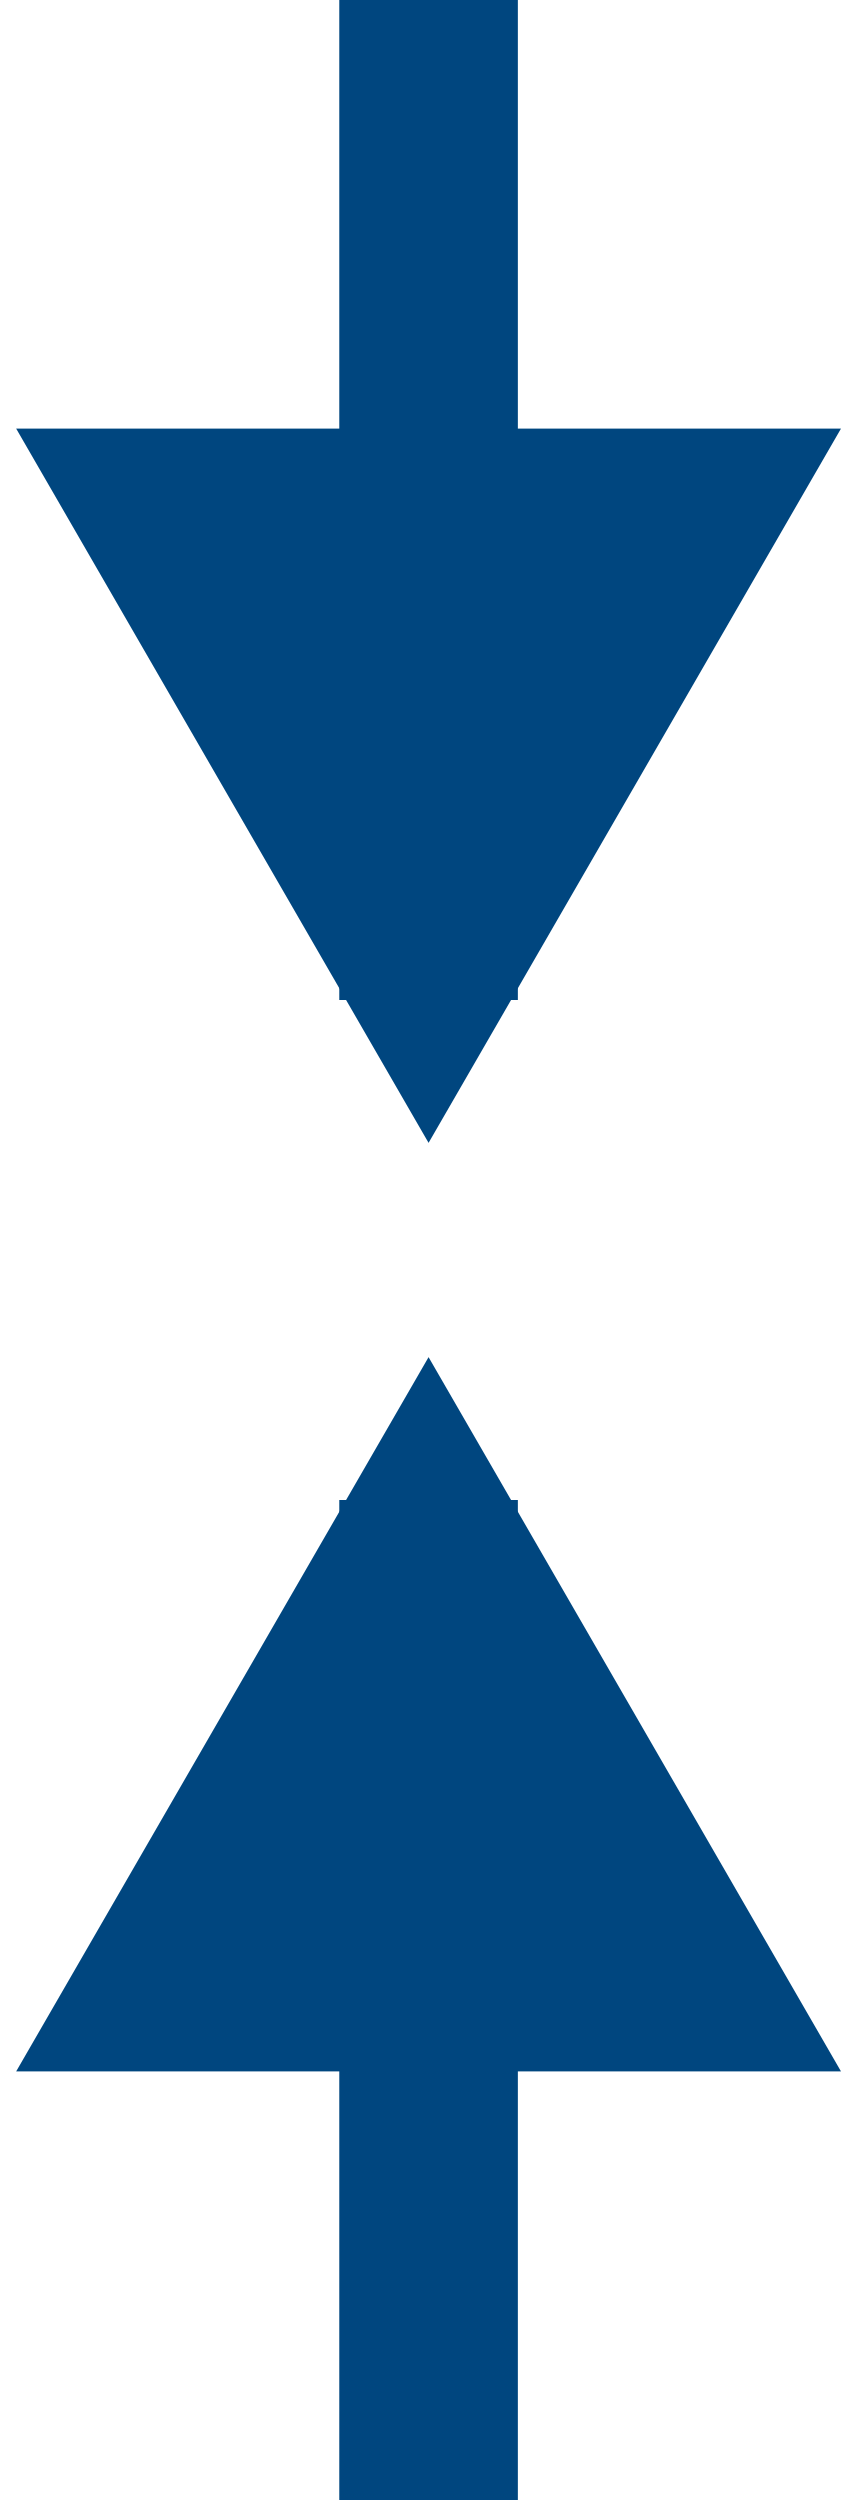
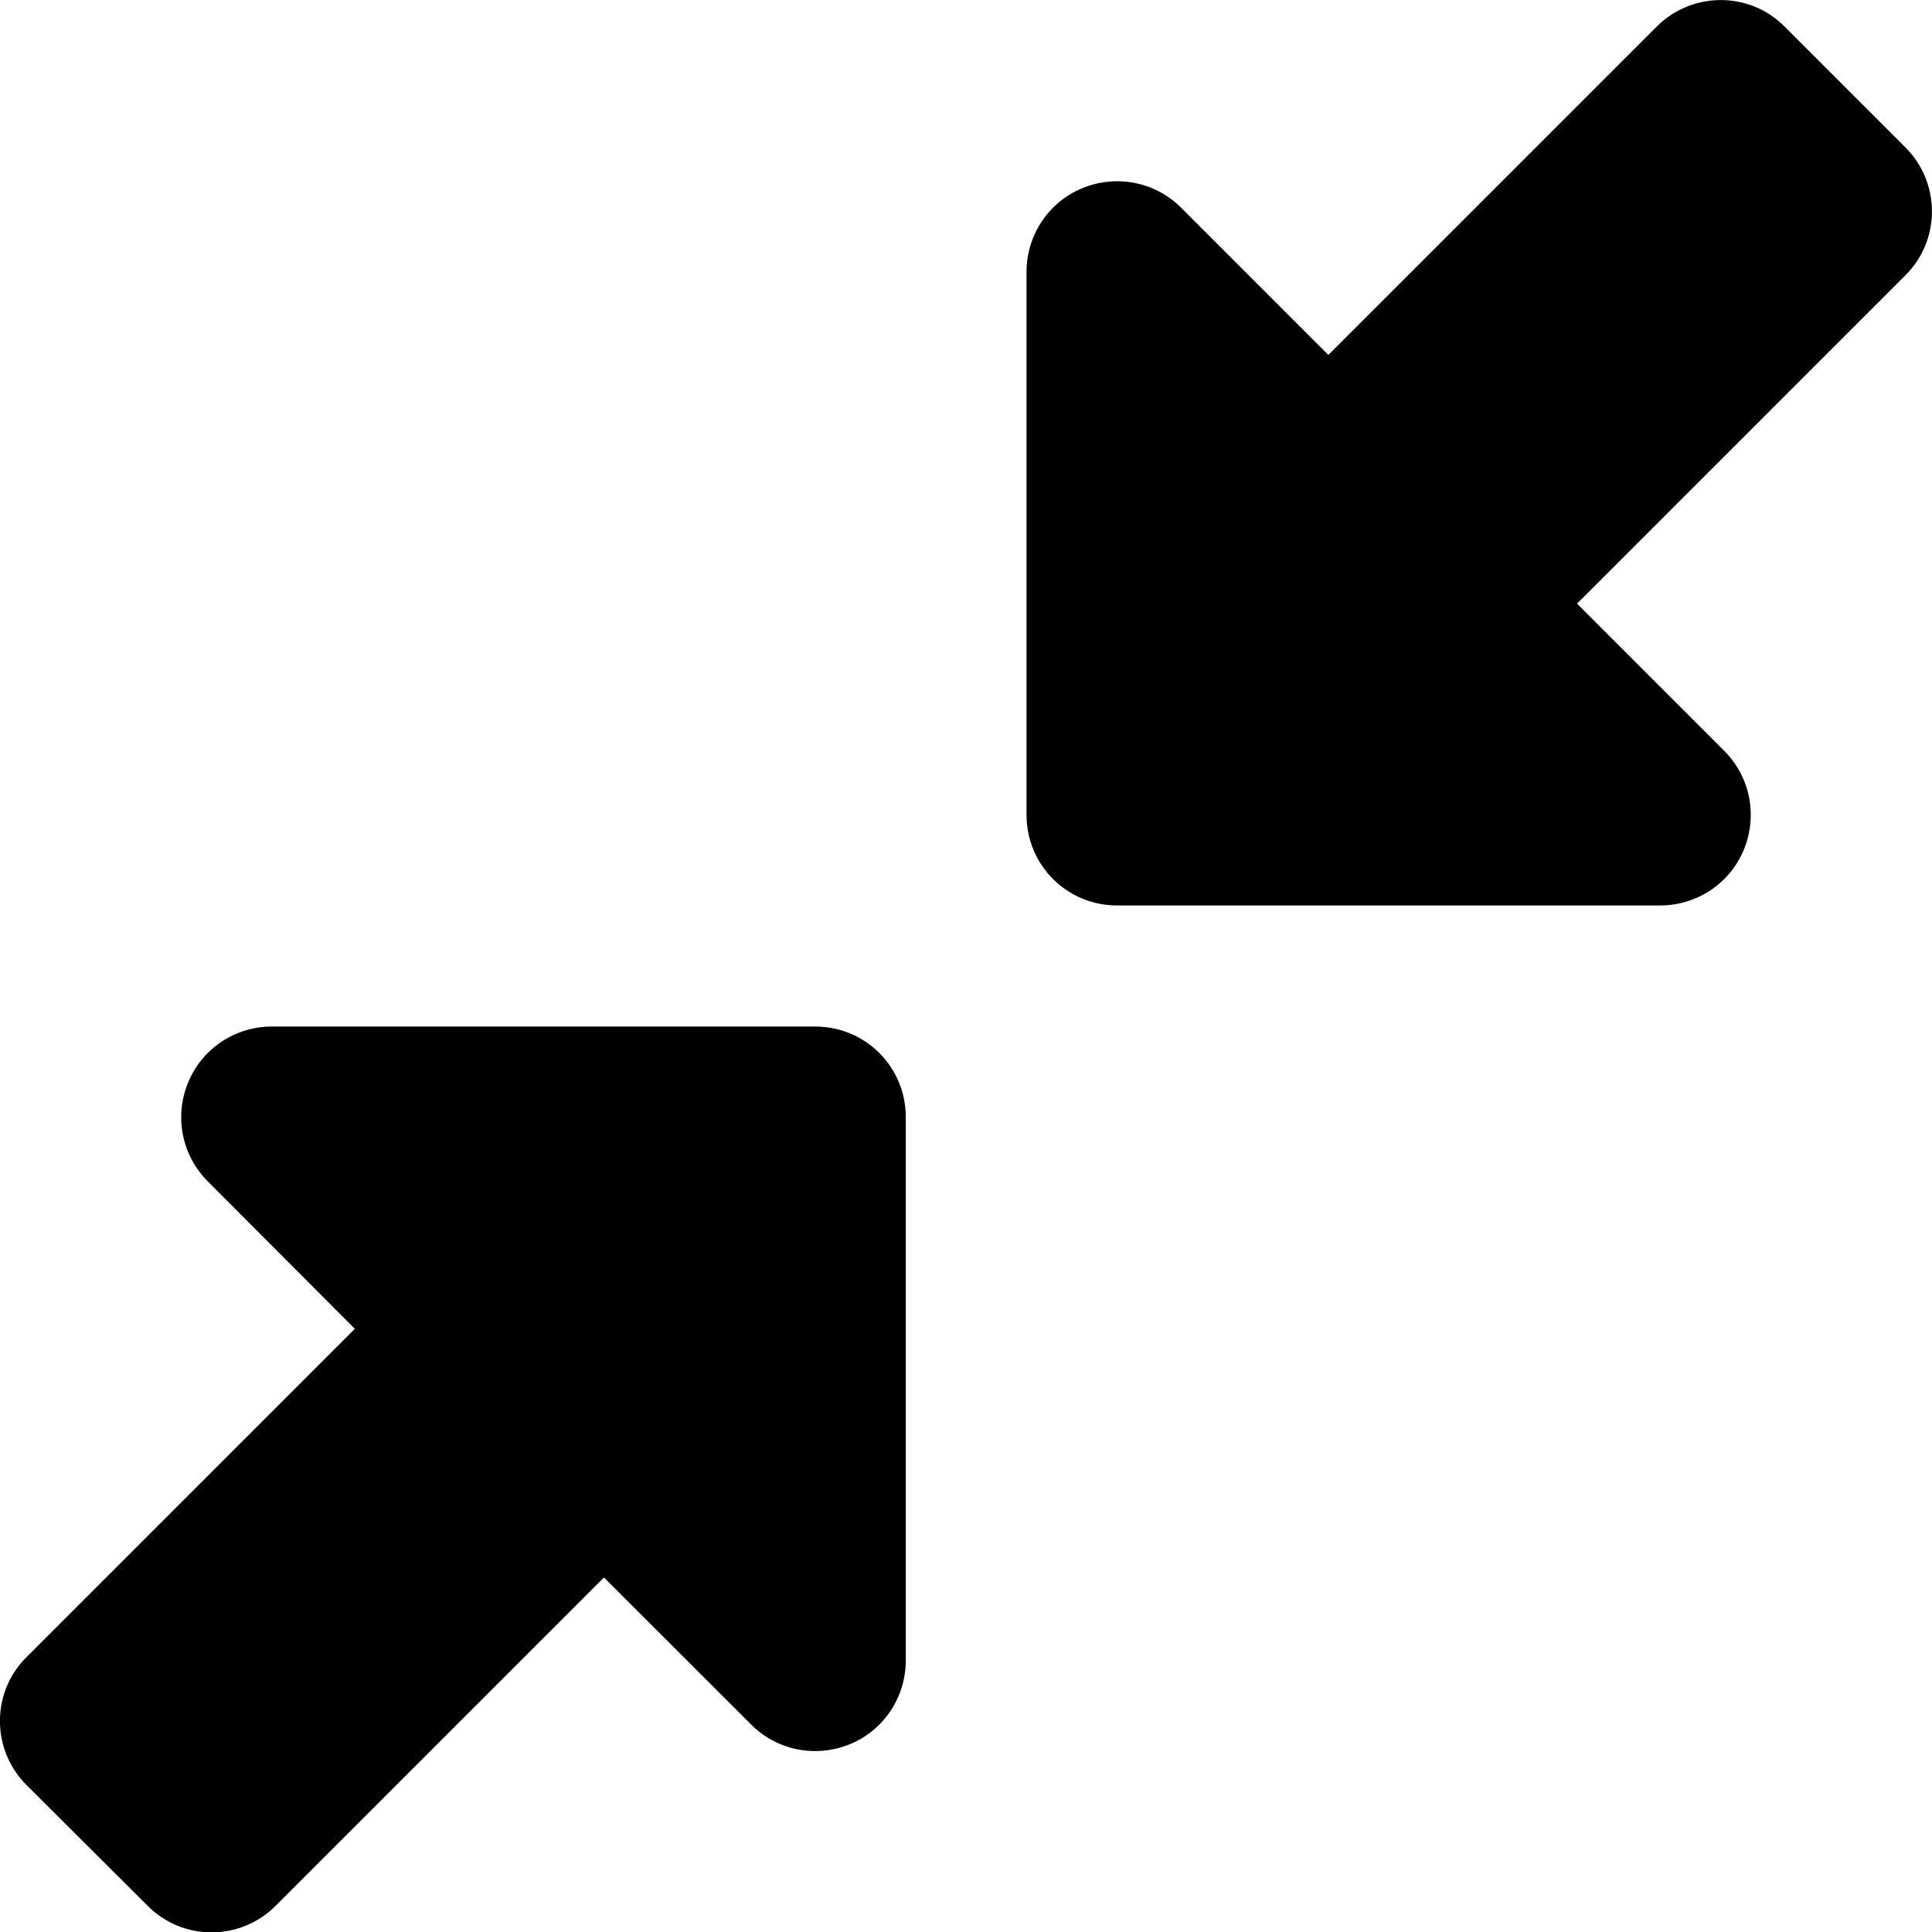
- <svg xmlns="http://www.w3.org/2000/svg" width="12" height="35" viewBox="0 0 12 35" fill="none">
-   <path d="M6 16L11.774 6L0.226 6L6 16ZM5 3L5 7L7 7L7 3L5 3Z" fill="#00467F" />
-   <path d="M6 0L6 14" stroke="#00467F" stroke-width="2.5" />
-   <path d="M6 19L11.774 29L0.226 29L6 19ZM5 32L5 28L7 28L7 32L5 32Z" fill="#00467F" />
-   <path d="M6 35L6 21" stroke="#00467F" stroke-width="2.5" />
+ <svg xmlns="http://www.w3.org/2000/svg" viewBox="0 0 18 18" width="18" height="18" version="1.1">
+   <path d="m 15.435,0.248 c 0.33,-0.33 0.865,-0.33 1.192,0 l 1.125,1.125 c 0.33,0.33 0.33,0.865 0,1.192 l -3.059,3.059 1.371,1.371 c 0.243,0.243 0.313,0.605 0.183,0.921 -0.13,0.316 -0.439,0.52 -0.78,0.52 h -5.059 c -0.468,0 -0.844,-0.376 -0.844,-0.844 V 2.533 c 0,-0.341 0.204,-0.65 0.52,-0.78 0.316,-0.13 0.679,-0.06 0.921,0.183 l 1.371,1.371 z M 2.533,9.564 h 5.062 c 0.468,0 0.844,0.376 0.844,0.844 v 5.062 c 0,0.341 -0.204,0.65 -0.52,0.78 -0.316,0.13 -0.679,0.06 -0.921,-0.183 L 5.627,14.697 2.568,17.756 c -0.33,0.33 -0.865,0.33 -1.192,0 l -1.129,-1.125 c -0.33,-0.33 -0.33,-0.865 0,-1.192 L 3.306,12.38 1.935,11.006 C 1.693,10.763 1.622,10.401 1.753,10.085 1.883,9.768 2.192,9.564 2.533,9.564 Z" />
</svg>
